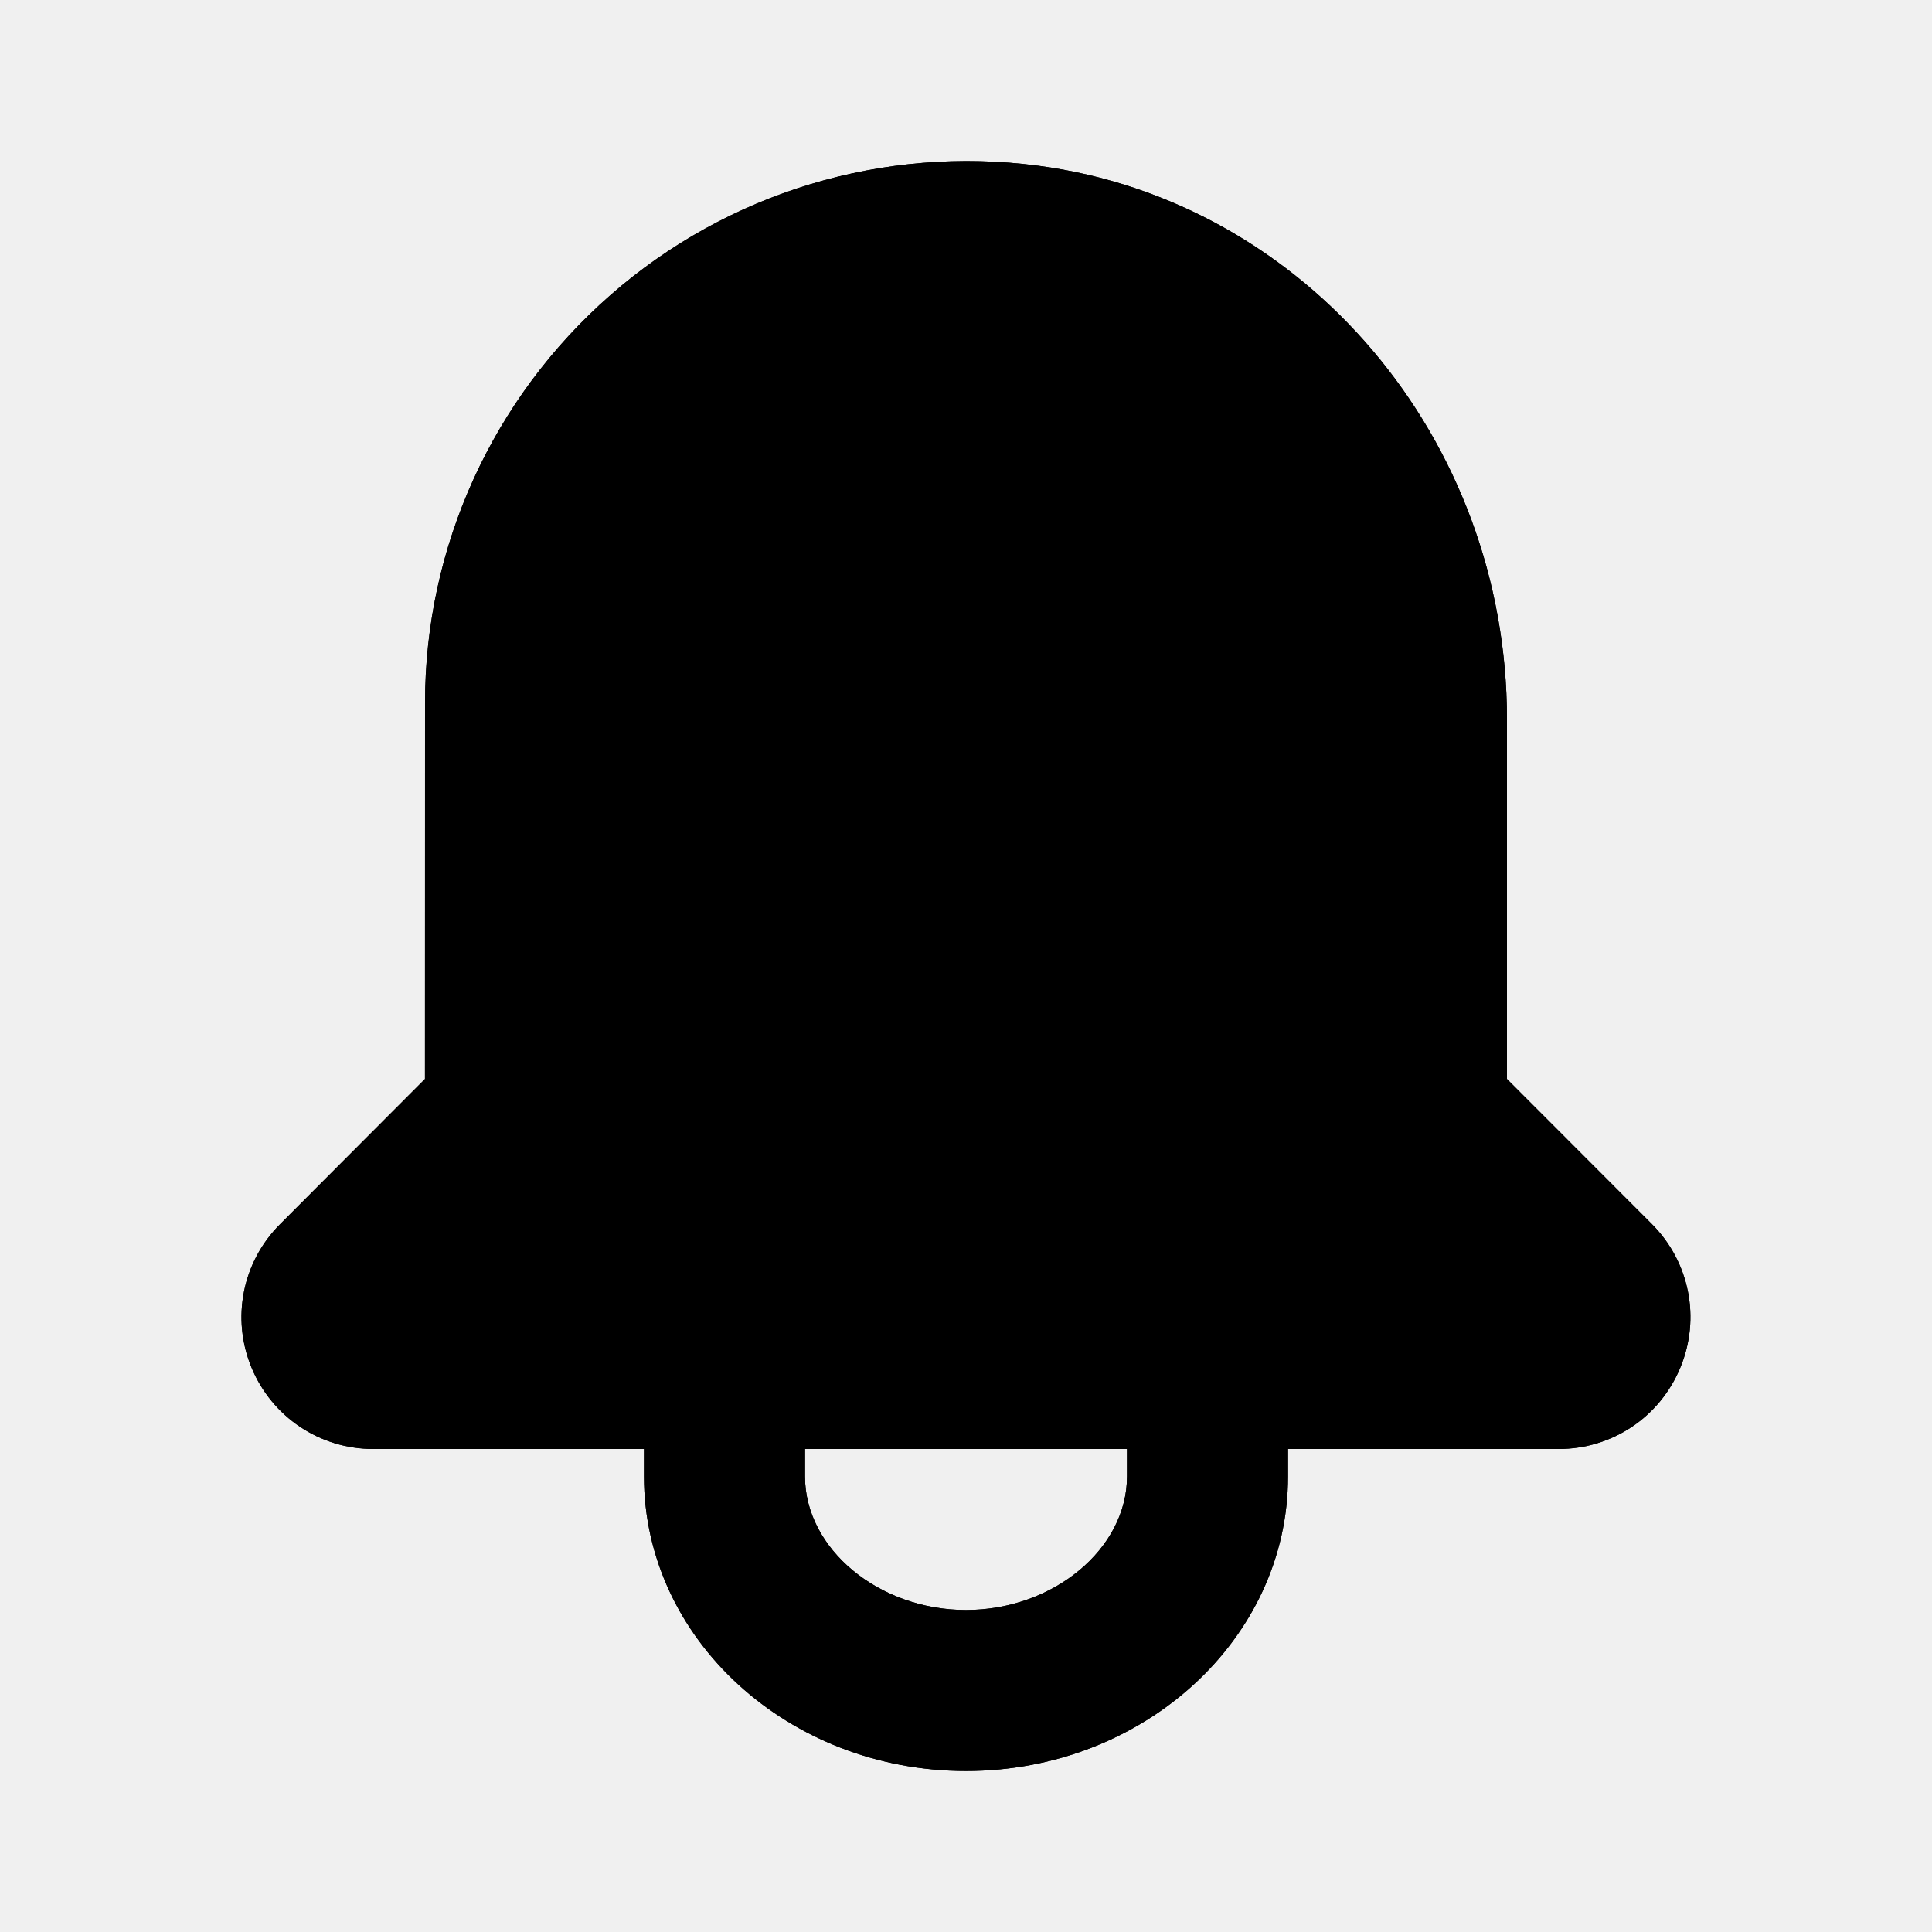
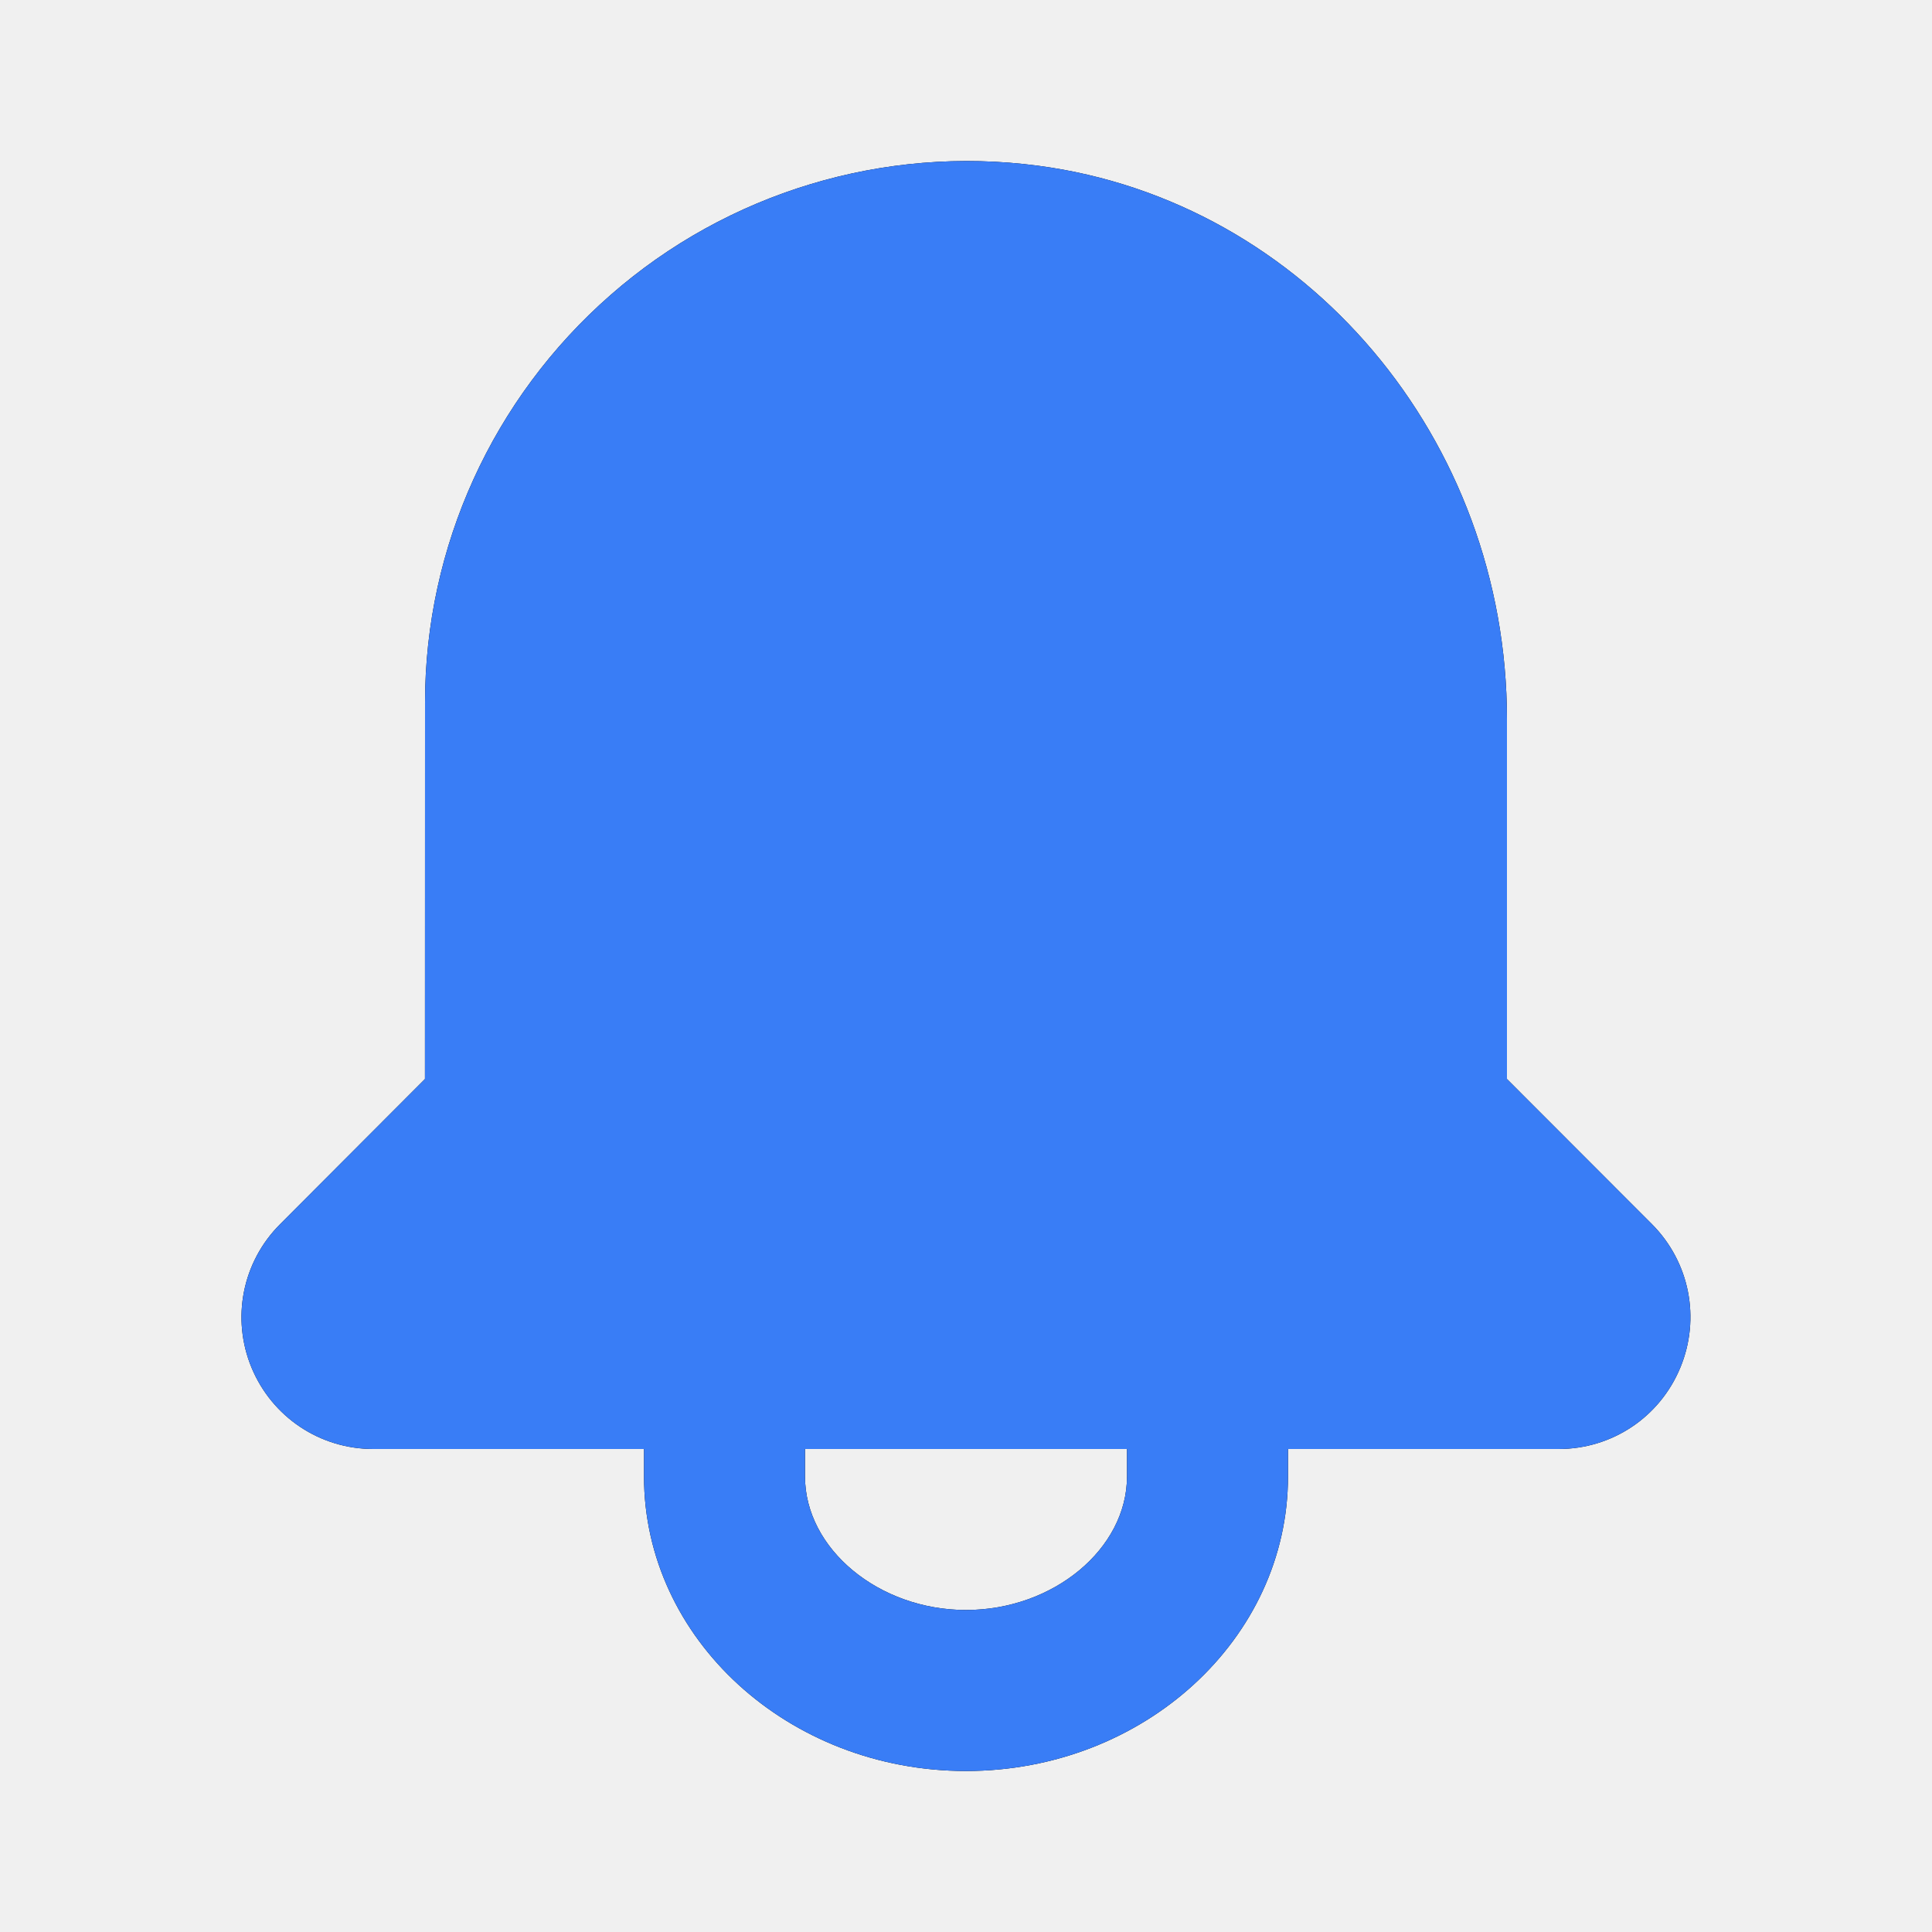
<svg xmlns="http://www.w3.org/2000/svg" width="24" height="24" viewBox="0 0 24 24" fill="none">
  <g id="Fill bell">
    <path id="Mask" fill-rule="evenodd" clip-rule="evenodd" d="M14 18.341C14 19.24 13.084 20 12 20C10.916 20 10 19.24 10 18.341V18H14V18.341ZM20.521 15.207L18.72 13.404V8.936C18.72 5.455 16.218 2.499 12.899 2.059C10.978 1.804 9.038 2.39 7.583 3.666C6.119 4.948 5.28 6.793 5.28 8.727L5.279 13.404L3.479 15.208C3.01 15.677 2.871 16.377 3.125 16.99C3.38 17.603 3.973 18 4.637 18H8V18.341C8 20.359 9.794 22 12 22C14.206 22 16 20.359 16 18.341V18H19.362C20.026 18 20.619 17.604 20.873 16.99C21.128 16.377 20.989 15.677 20.521 15.207Z" fill="black" />
    <mask id="mask0_10881_17319" style="mask-type:luminance" maskUnits="userSpaceOnUse" x="2" y="2" width="19" height="21">
      <path id="Mask_2" fill-rule="evenodd" clip-rule="evenodd" d="M14 18.341C14 19.24 13.084 20 12 20C10.916 20 10 19.24 10 18.341V18H14V18.341ZM20.521 15.207L18.72 13.404V8.936C18.72 5.455 16.218 2.499 12.899 2.059C10.978 1.804 9.038 2.39 7.583 3.666C6.119 4.948 5.28 6.793 5.28 8.727L5.279 13.404L3.479 15.208C3.01 15.677 2.871 16.377 3.125 16.99C3.38 17.603 3.973 18 4.637 18H8V18.341C8 20.359 9.794 22 12 22C14.206 22 16 20.359 16 18.341V18H19.362C20.026 18 20.619 17.604 20.873 16.99C21.128 16.377 20.989 15.677 20.521 15.207Z" fill="white" />
    </mask>
    <g mask="url(#mask0_10881_17319)">
      <g id="ð¨ Color">
-         <rect id="Base" width="24" height="24" fill="black" />
+         <rect id="Base" width="25" height="25" fill="#397df6" />
      </g>
    </g>
  </g>
</svg>
